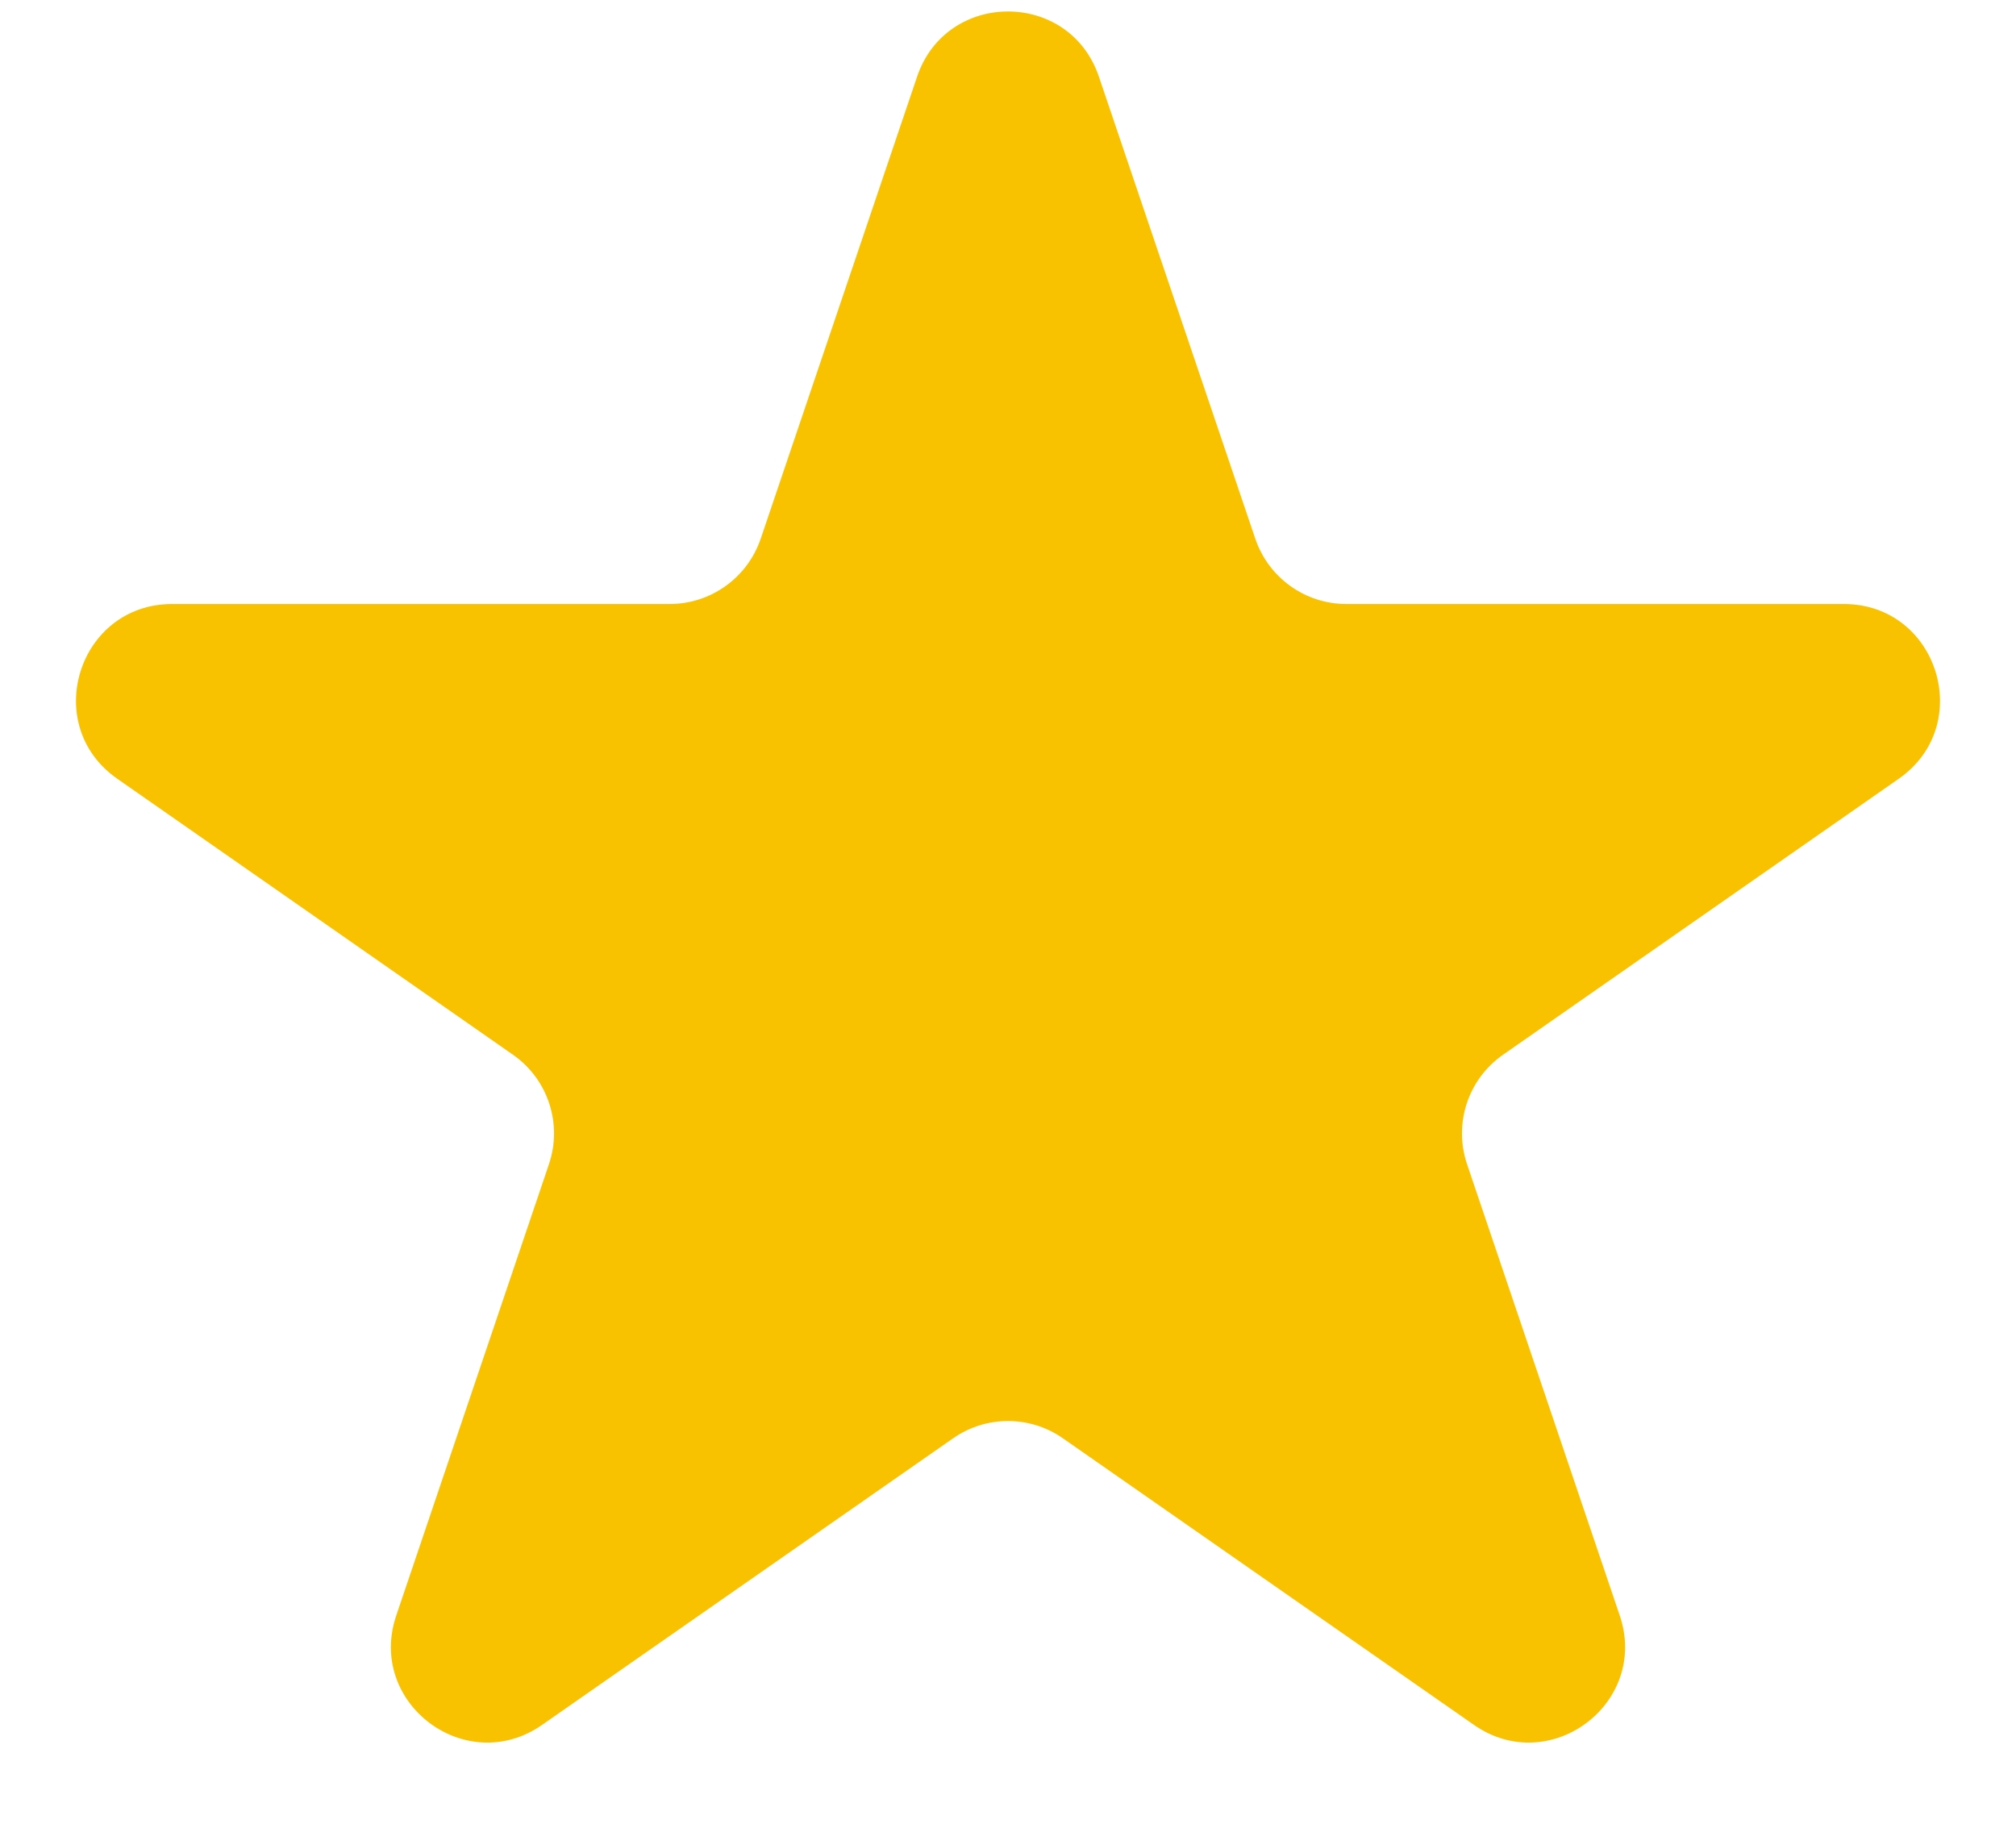
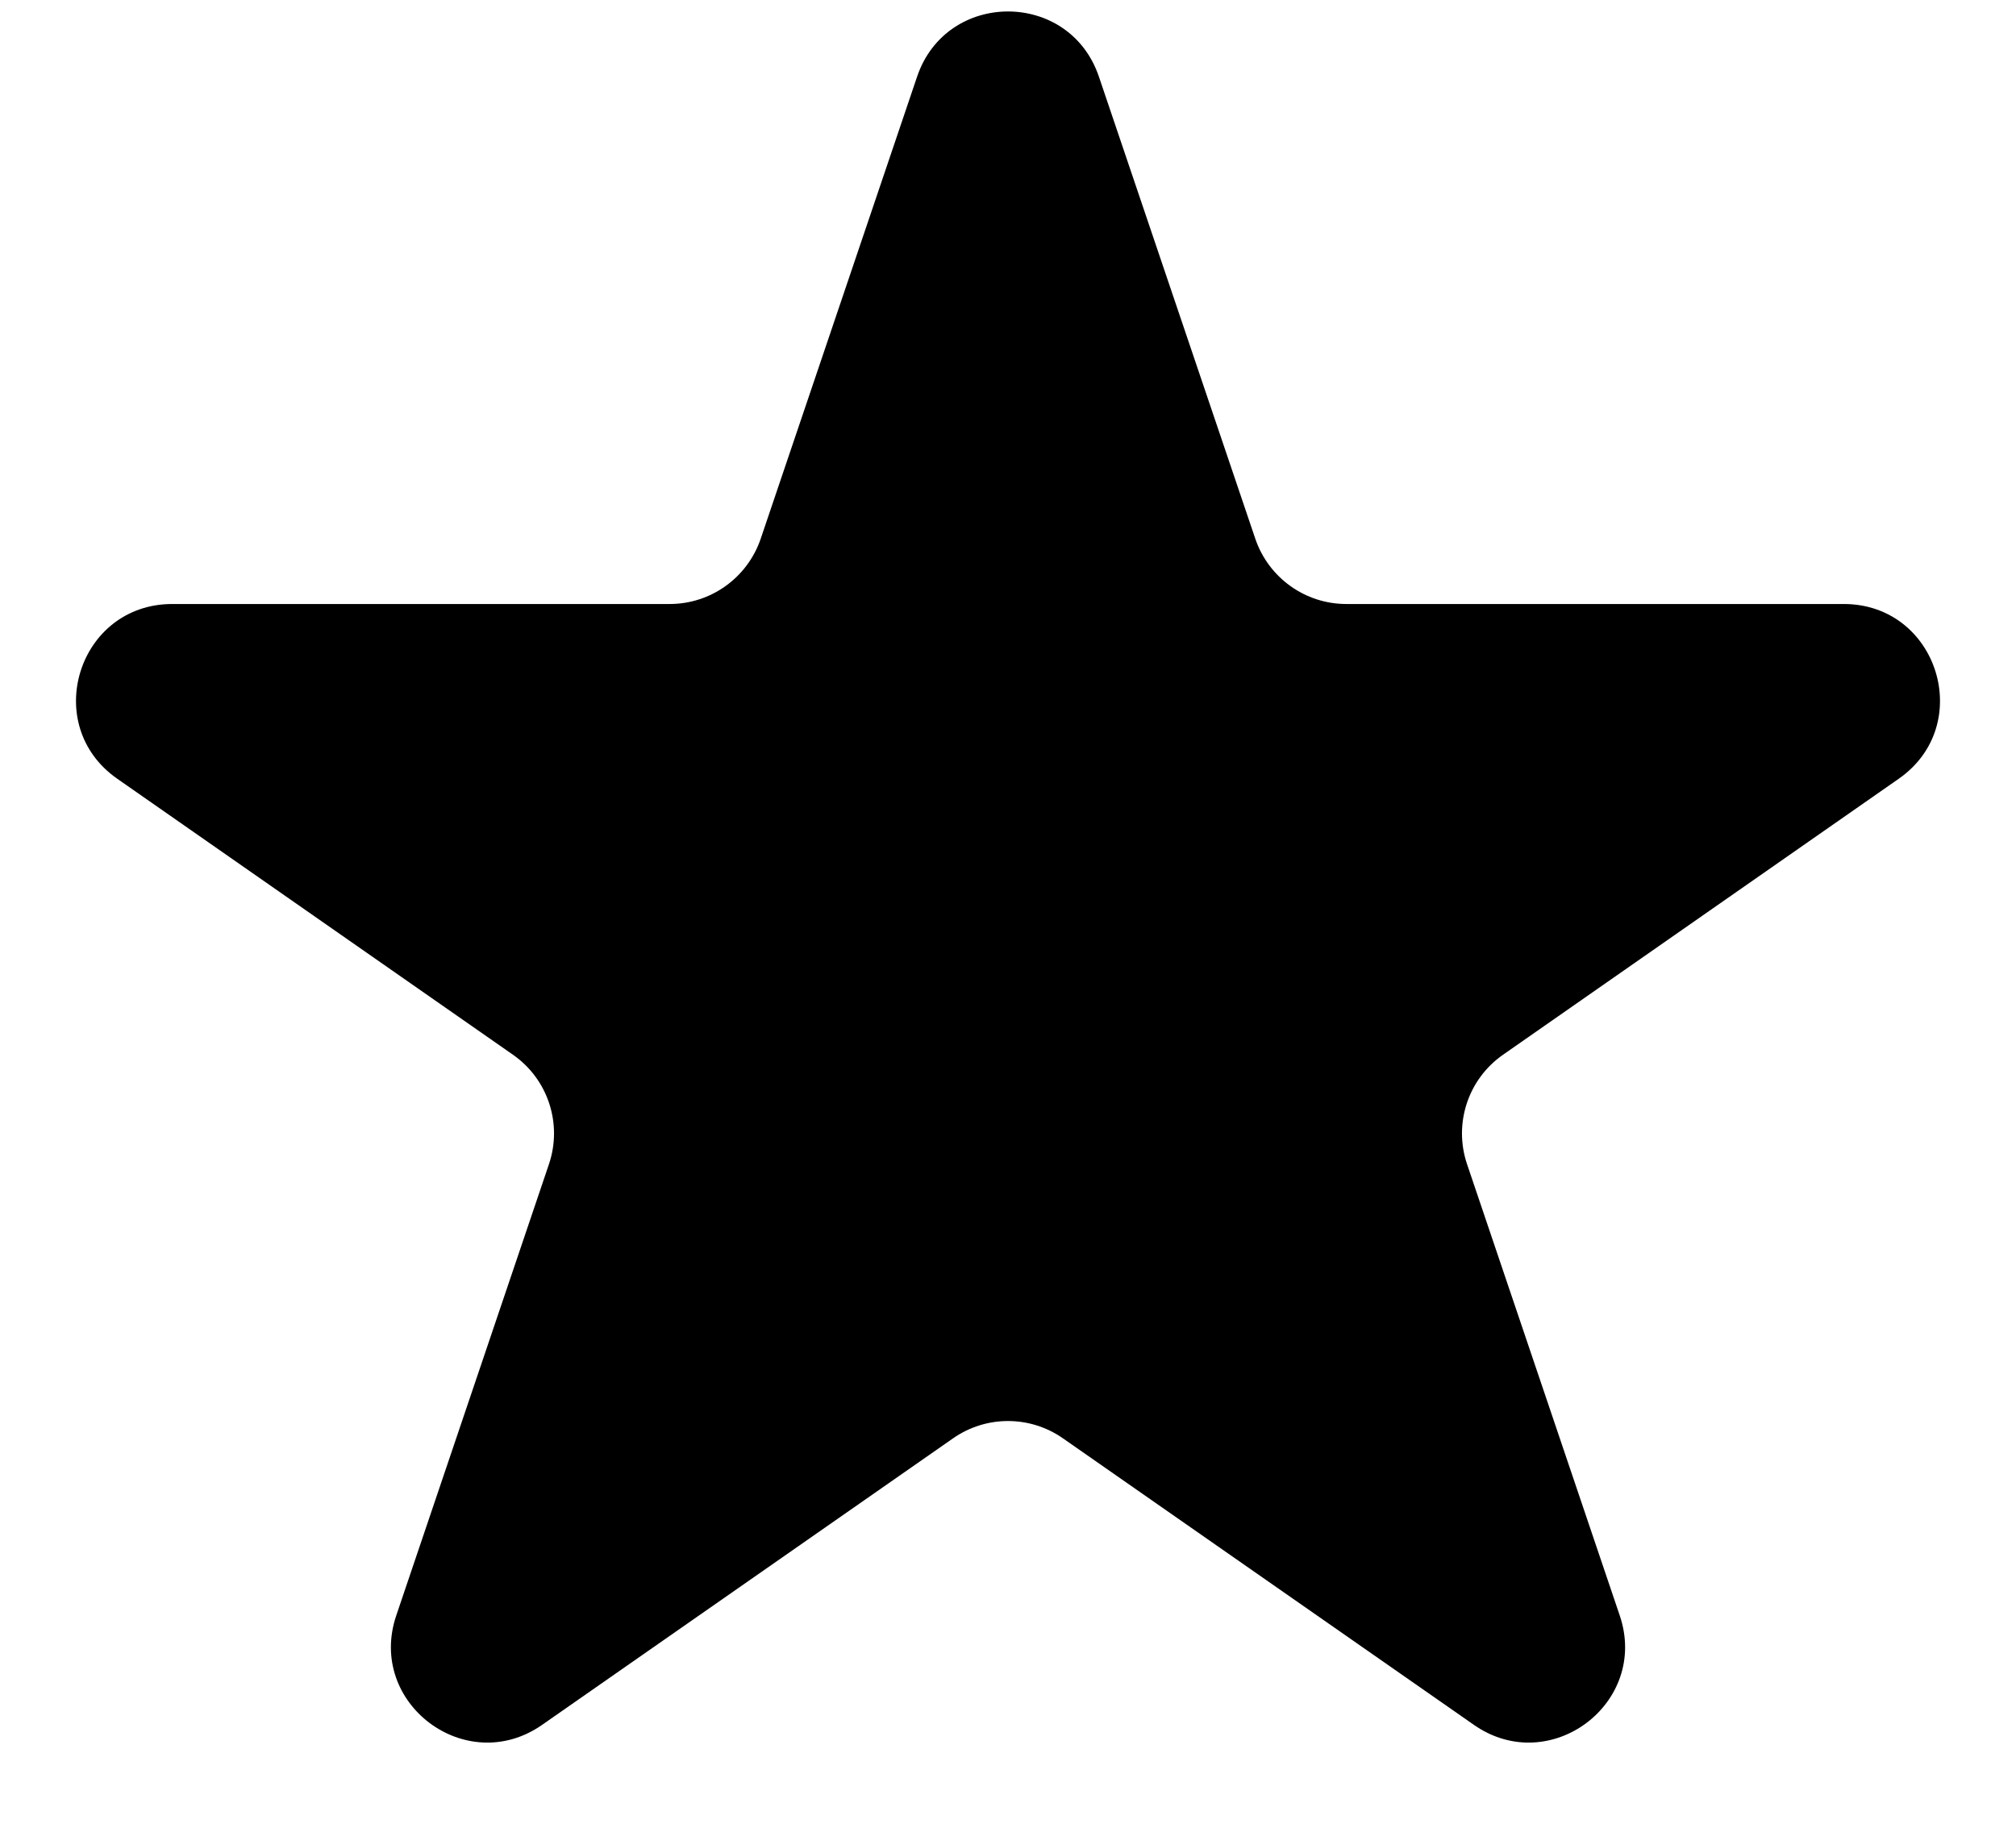
<svg xmlns="http://www.w3.org/2000/svg" width="21" height="19" viewBox="0 0 21 19" fill="none">
-   <path d="M9.553 0.799C9.859 -0.107 11.141 -0.107 11.447 0.799L13.076 5.612C13.214 6.018 13.595 6.292 14.024 6.292H19.206C20.185 6.292 20.581 7.552 19.779 8.112L15.657 10.987C15.292 11.241 15.139 11.706 15.282 12.128L16.872 16.828C17.182 17.742 16.145 18.521 15.353 17.968L11.072 14.983C10.728 14.743 10.272 14.743 9.928 14.983L5.647 17.968C4.855 18.521 3.818 17.742 4.128 16.828L5.718 12.128C5.861 11.706 5.708 11.241 5.343 10.987L1.221 8.112C0.419 7.552 0.815 6.292 1.794 6.292H6.976C7.405 6.292 7.786 6.018 7.924 5.612L9.553 0.799Z" fill="#F9C201" />
+   <path d="M9.553 0.799C9.859 -0.107 11.141 -0.107 11.447 0.799L13.076 5.612C13.214 6.018 13.595 6.292 14.024 6.292H19.206C20.185 6.292 20.581 7.552 19.779 8.112L15.657 10.987C15.292 11.241 15.139 11.706 15.282 12.128L16.872 16.828C17.182 17.742 16.145 18.521 15.353 17.968L11.072 14.983C10.728 14.743 10.272 14.743 9.928 14.983L5.647 17.968C4.855 18.521 3.818 17.742 4.128 16.828L5.718 12.128C5.861 11.706 5.708 11.241 5.343 10.987L1.221 8.112C0.419 7.552 0.815 6.292 1.794 6.292H6.976C7.405 6.292 7.786 6.018 7.924 5.612L9.553 0.799Z" fill="currentColor" />
</svg>
